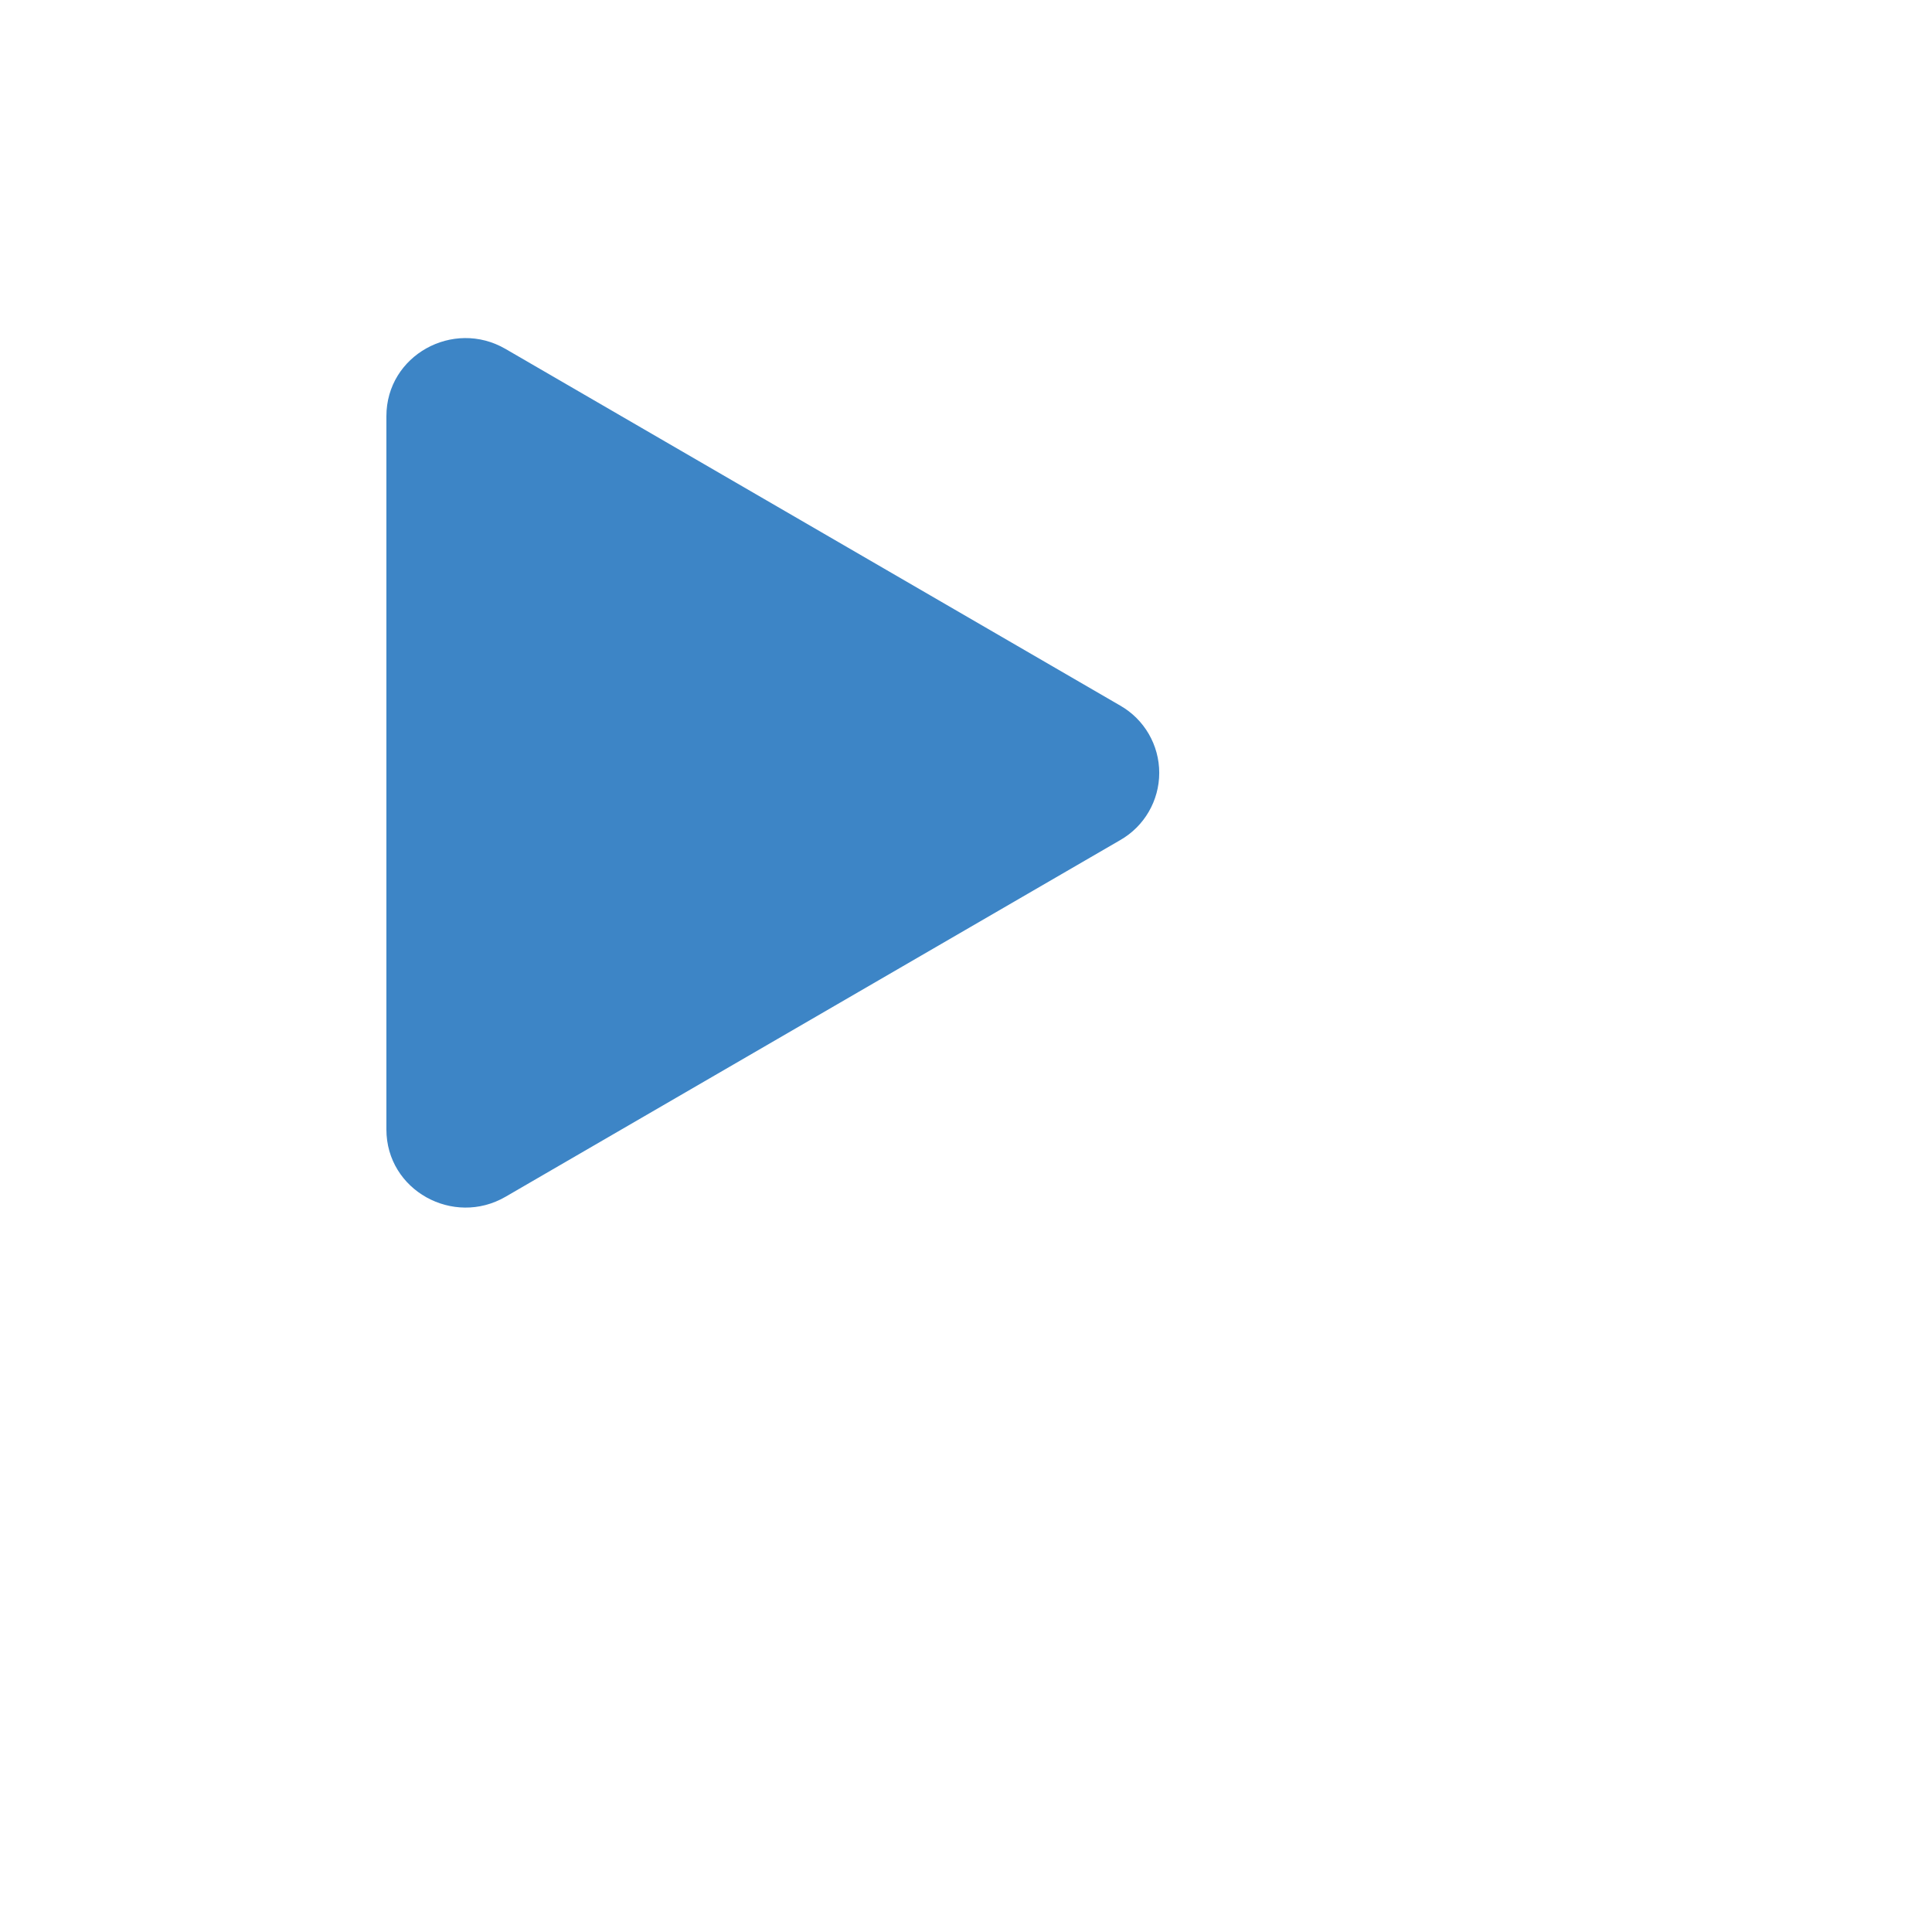
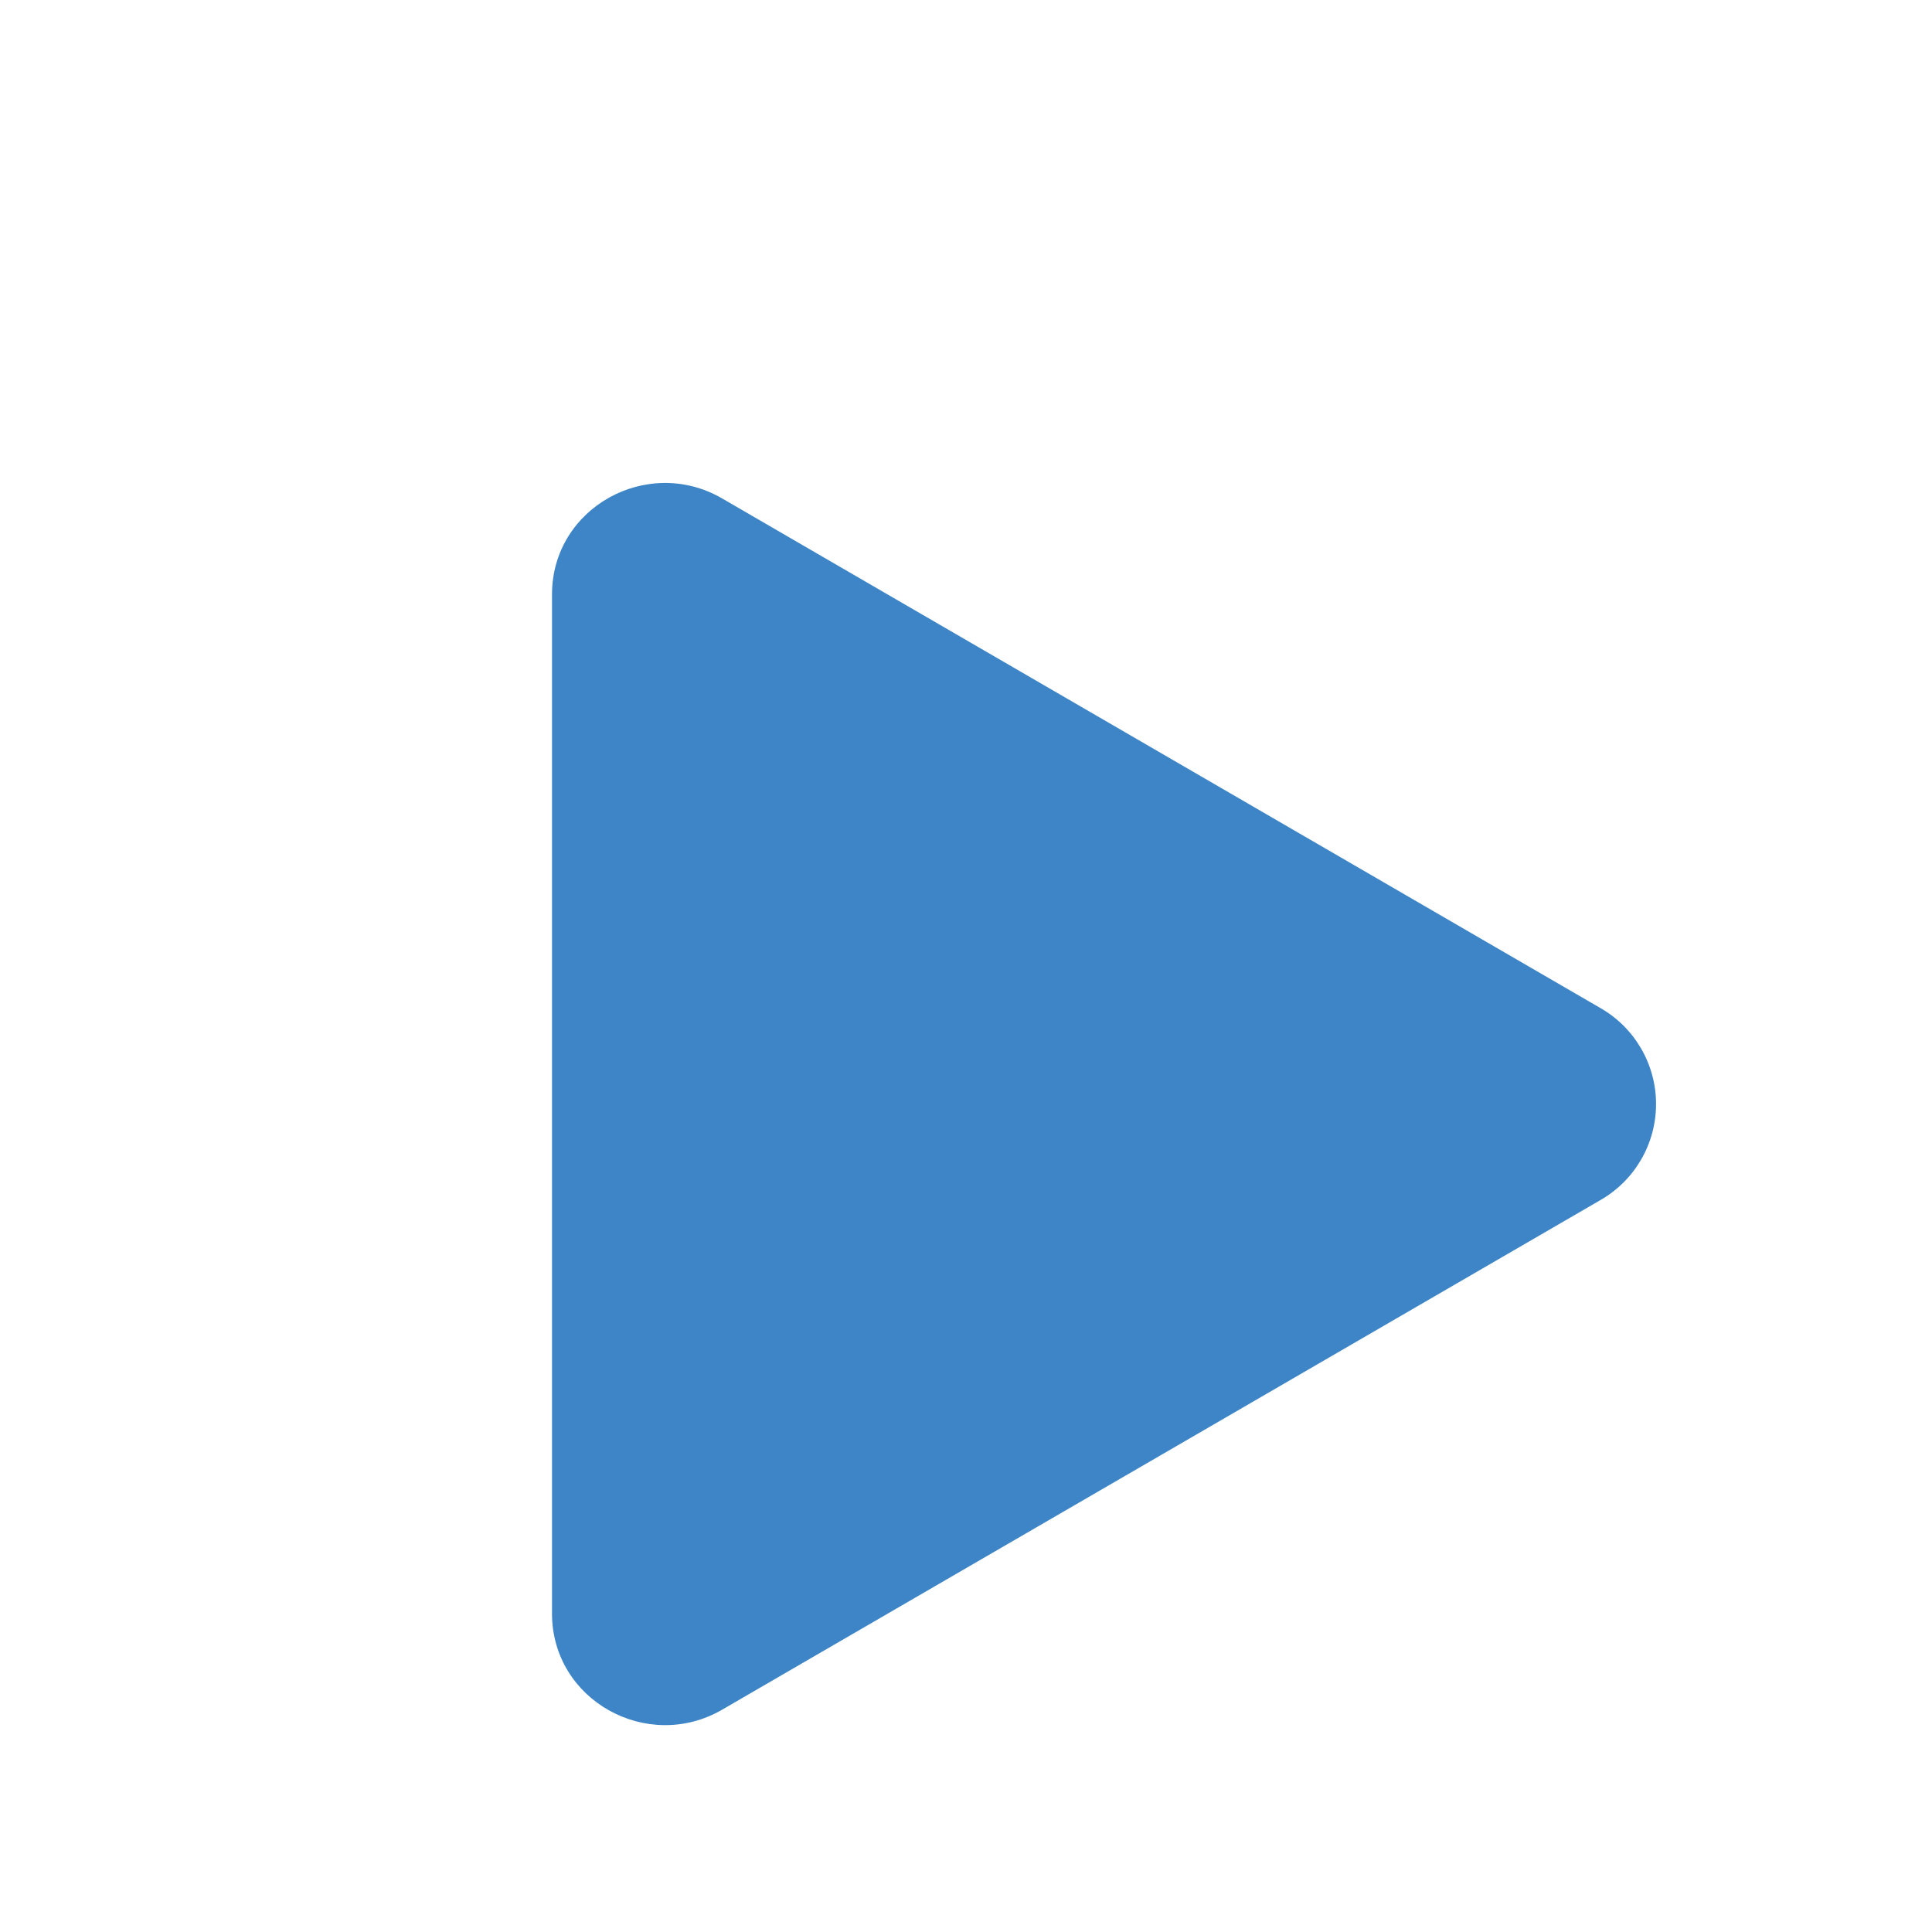
- <svg xmlns="http://www.w3.org/2000/svg" width="70" height="70" fill="#3d85c6" class="bi bi-play-fill" viewBox="0 0 20 20">
+ <svg xmlns="http://www.w3.org/2000/svg" width="70" height="70" fill="#3d85c6" class="bi bi-play-fill" viewBox="0 0 14 14">
  <path d="m11.596 8.697-6.363 3.692c-.54.313-1.233-.066-1.233-.697V4.308c0-.63.692-1.01 1.233-.696l6.363 3.692a.802.802 0 0 1 0 1.393z" />
</svg>
